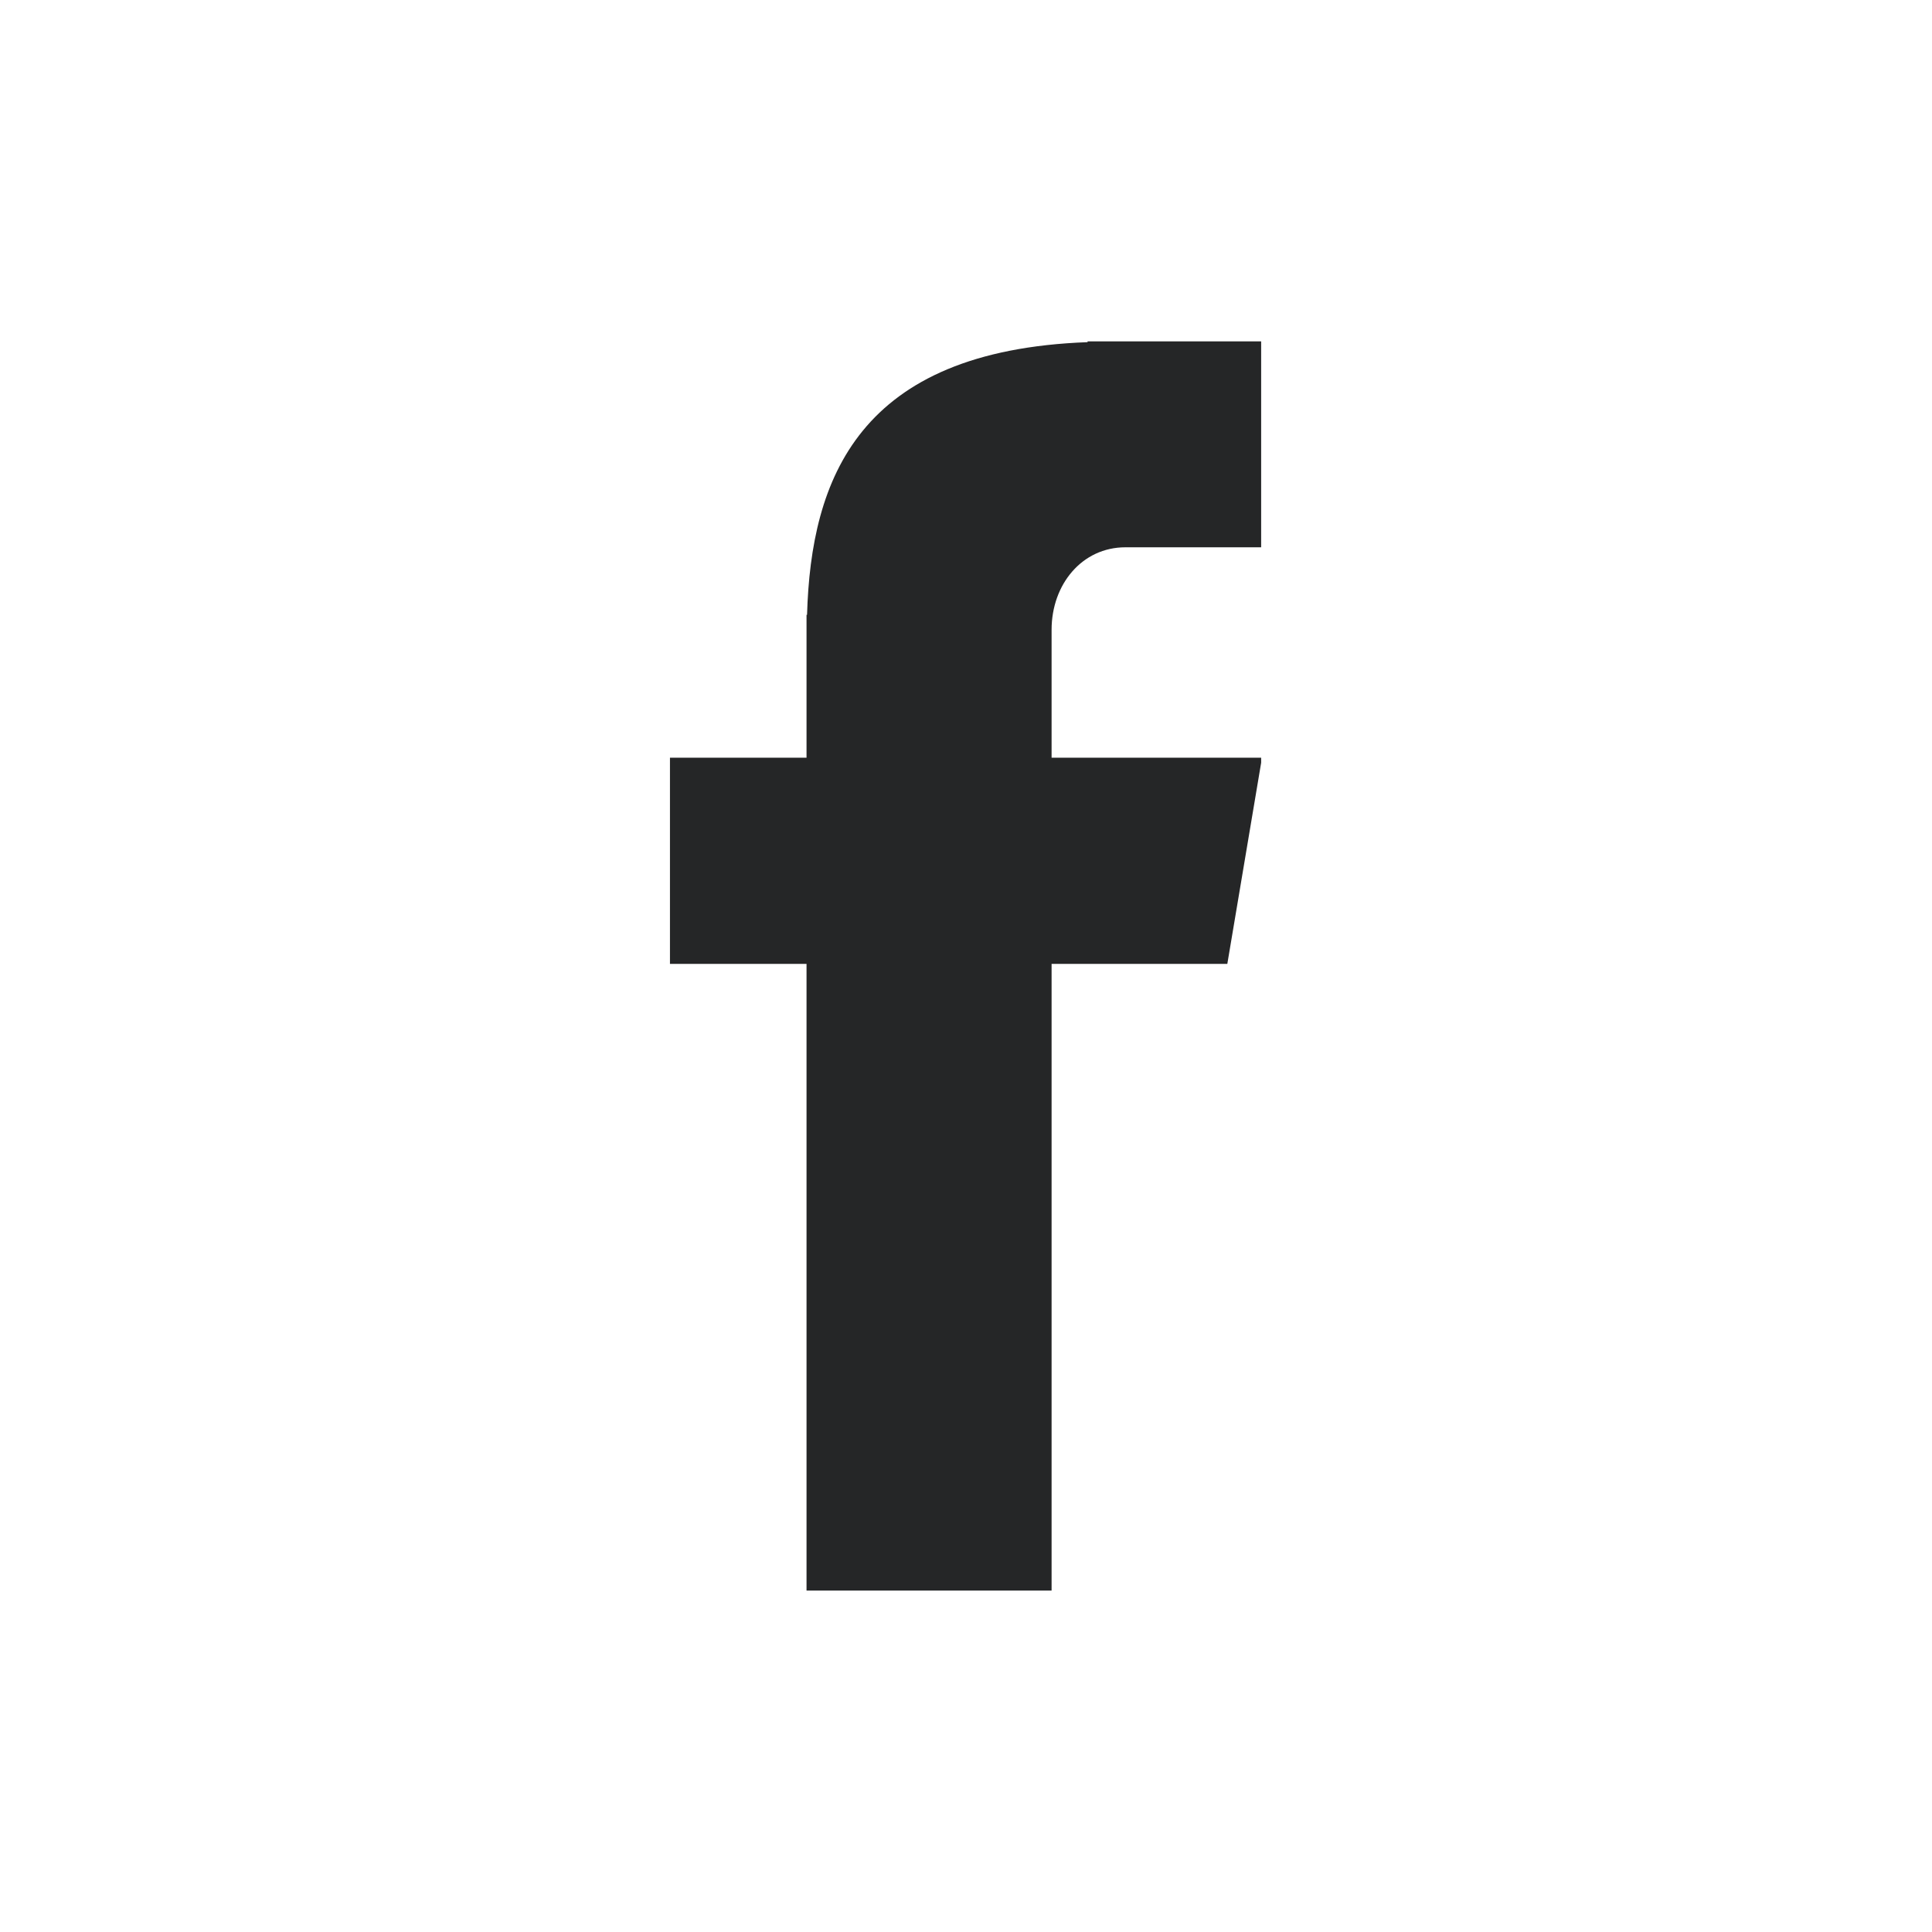
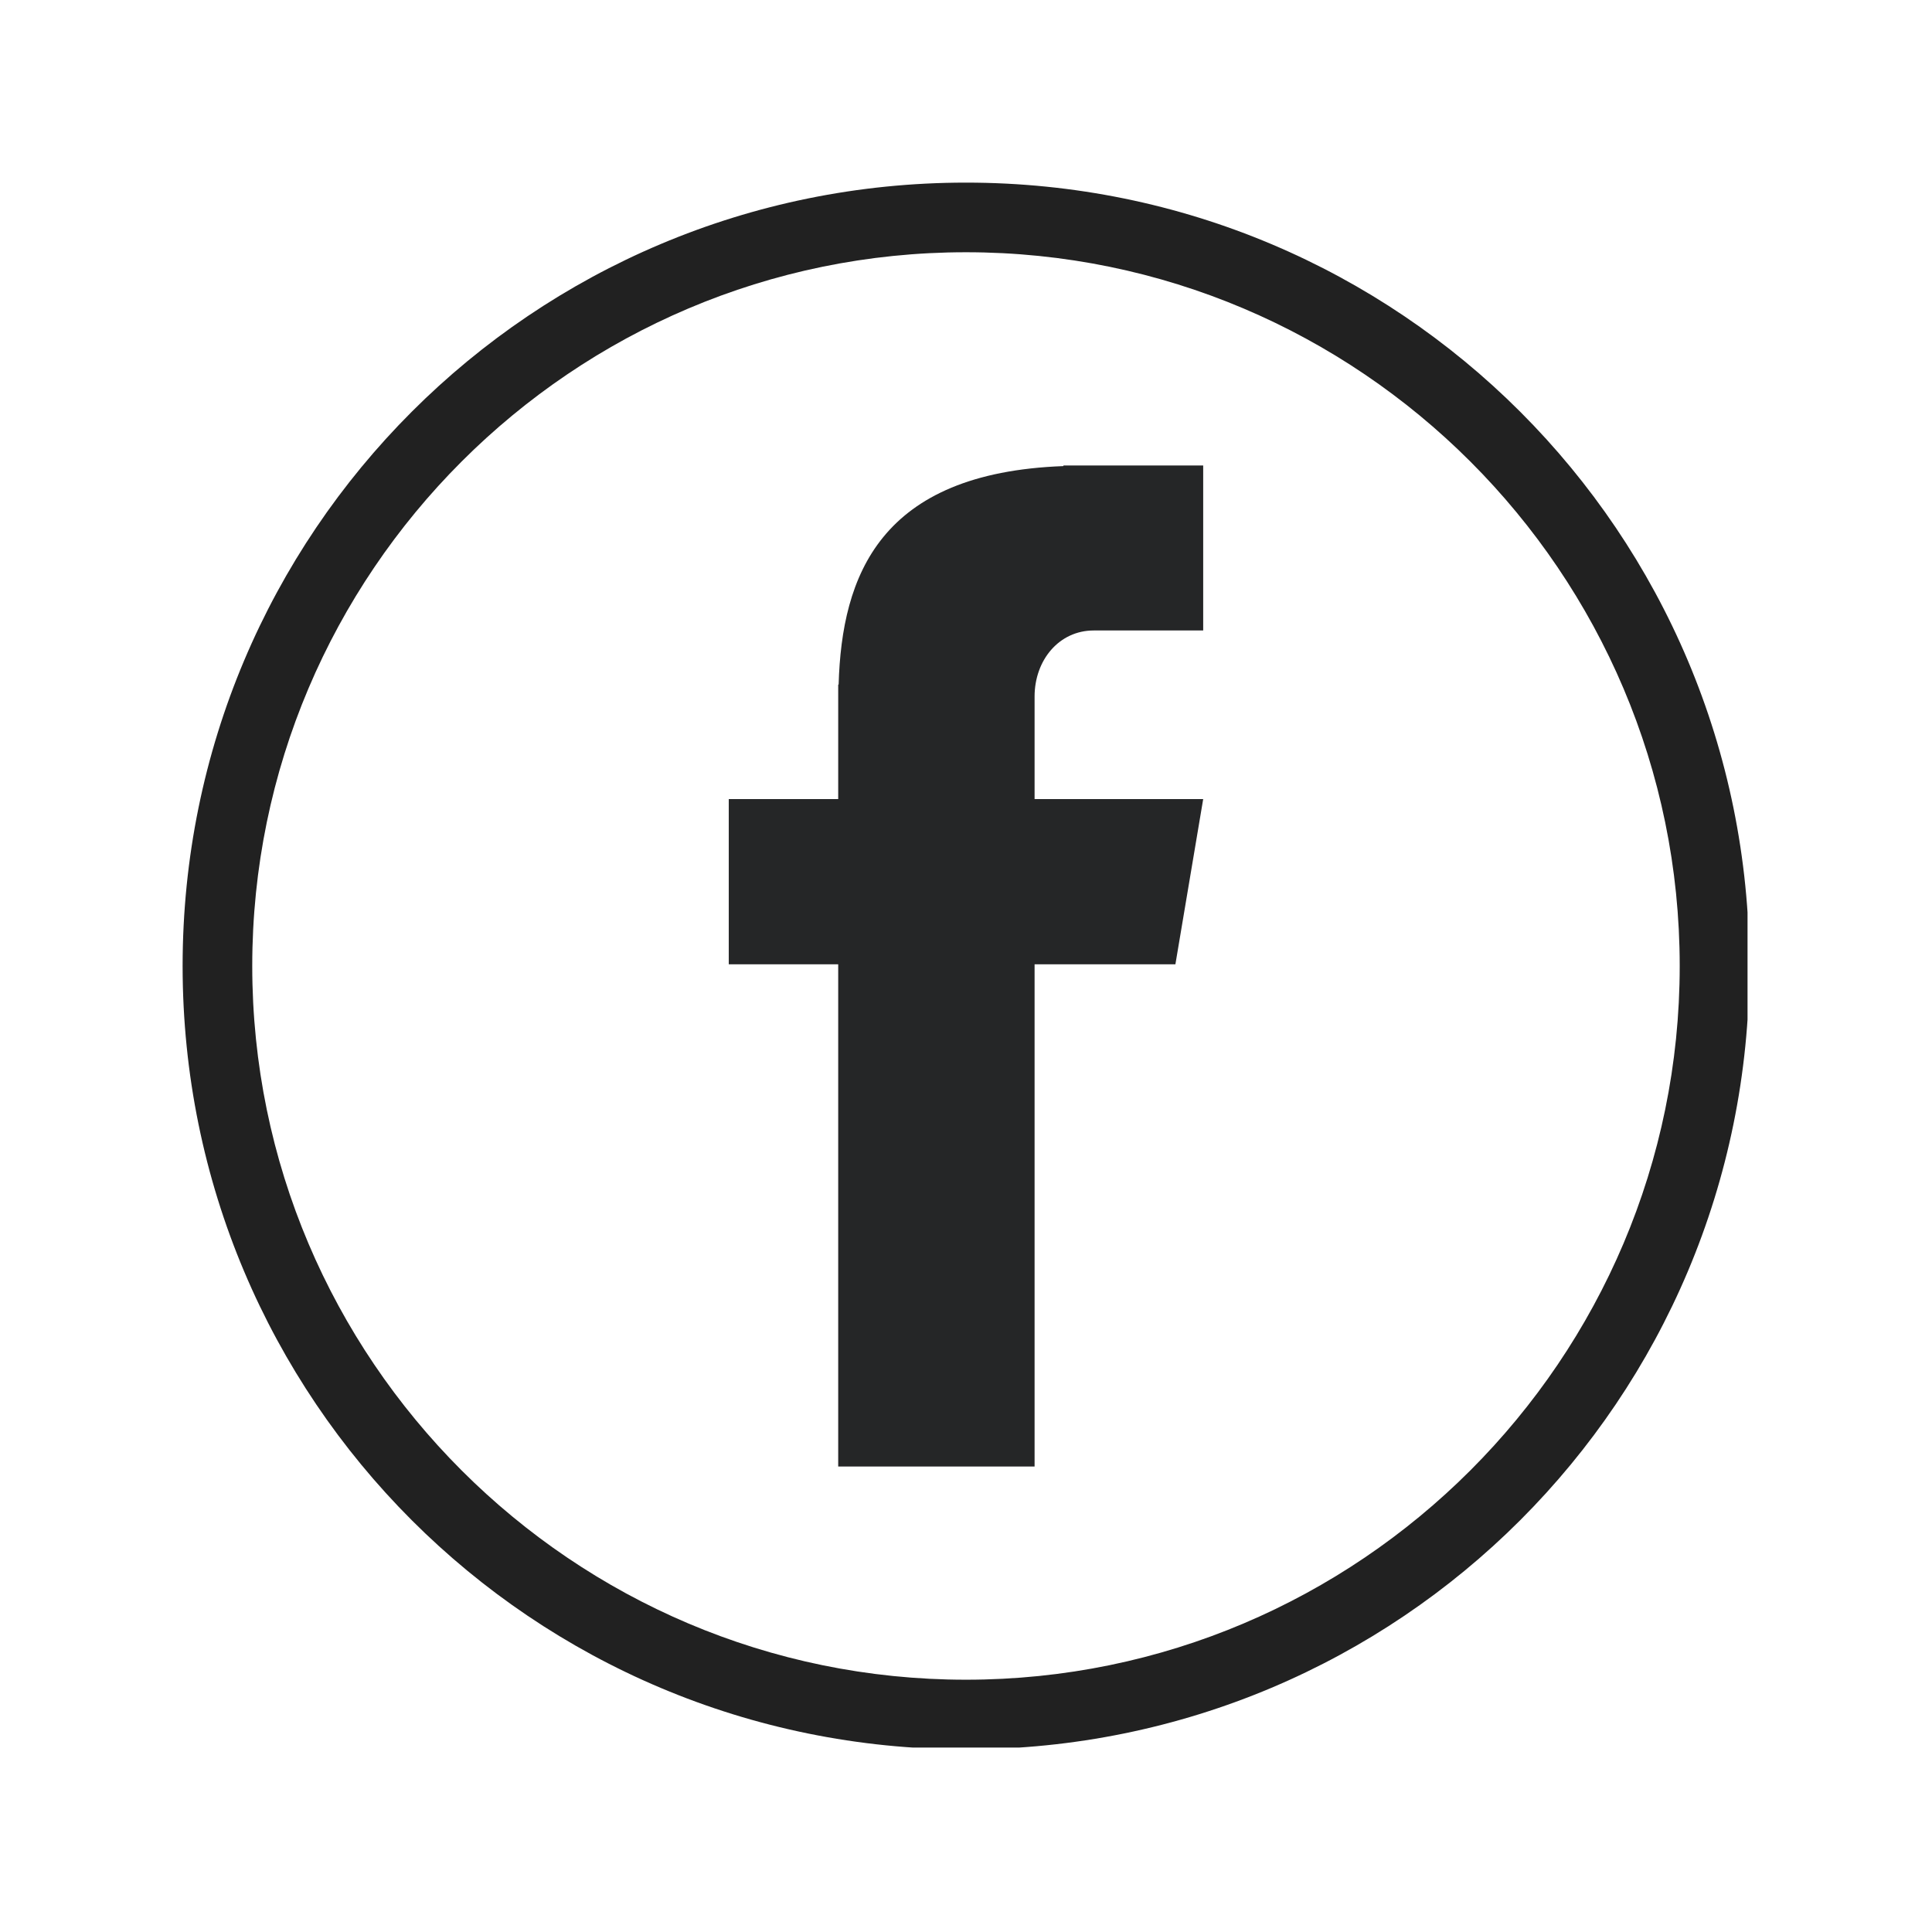
<svg xmlns="http://www.w3.org/2000/svg" width="500" zoomAndPan="magnify" viewBox="0 0 375 375" height="500" preserveAspectRatio="xMidYMid meet" version="1.0">
  <defs>
-     <clipPath id="5cf18c884f">
-       <path d="M 130.039 66 L 244.789 66 L 244.789 308.887 L 130.039 308.887 Z M 130.039 66 " clip-rule="nonzero" />
+     <clipPath id="4ce48f73e5">
+       <path d="M 141.453 90.047 L 233.703 90.047 L 233.703 285 L 141.453 285 Z M 141.453 90.047 " clip-rule="nonzero" />
+     </clipPath>
+     <clipPath id="e48f40ea85">
+       <path d="M 35.445 35.445 L 339.195 35.445 L 339.195 339.195 L 35.445 339.195 Z M 35.445 35.445 " clip-rule="nonzero" />
    </clipPath>
  </defs>
-   <g clip-path="url(#5cf18c884f)">
-     <path fill="#252627" d="M 218.441 106.23 L 244.953 106.23 L 244.953 66.262 L 211.098 66.262 L 211.098 66.414 C 166.59 68.047 157.414 92.977 156.648 119.336 L 156.547 119.336 L 156.547 147.07 L 130.039 147.07 L 130.039 187.09 L 156.547 187.09 L 156.547 308.734 L 204.113 308.734 L 204.113 187.09 L 238.223 187.09 L 244.953 147.07 L 204.113 147.07 L 204.113 122.242 C 204.113 113.422 210.027 106.23 218.441 106.23 Z M 218.441 106.23 " fill-opacity="1" fill-rule="nonzero" />
+   <g clip-path="url(#4ce48f73e5)">
+     <path fill="#252627" d="M 212.293 122.375 L 233.539 122.375 L 233.539 90.348 L 206.41 90.348 L 206.41 90.469 C 170.746 91.777 163.391 111.754 162.777 132.875 L 162.695 132.875 L 162.695 155.102 L 141.453 155.102 L 141.453 187.172 L 162.695 187.172 L 162.695 284.648 L 200.812 284.648 L 200.812 187.172 L 228.145 187.172 L 233.539 155.102 L 200.812 155.102 L 200.812 135.203 C 200.812 128.137 205.555 122.375 212.293 122.375 Z M 212.293 122.375 " fill-opacity="1" fill-rule="nonzero" />
+   </g>
+   <g clip-path="url(#e48f40ea85)">
+     <path fill="#212121" d="M 187.496 35.445 C 103.363 35.445 35.445 103.363 35.445 187.496 C 35.445 271.633 103.363 339.547 187.496 339.547 C 271.633 339.547 339.547 271.633 339.547 187.496 C 339.547 103.363 271.633 35.445 187.496 35.445 Z M 187.496 326.031 C 111.133 326.031 48.961 263.859 48.961 187.496 C 48.961 111.133 111.133 48.961 187.496 48.961 C 263.859 48.961 326.031 111.133 326.031 187.496 C 326.031 263.859 263.859 326.031 187.496 326.031 Z M 187.496 326.031 " fill-opacity="1" fill-rule="nonzero" />
  </g>
</svg>
